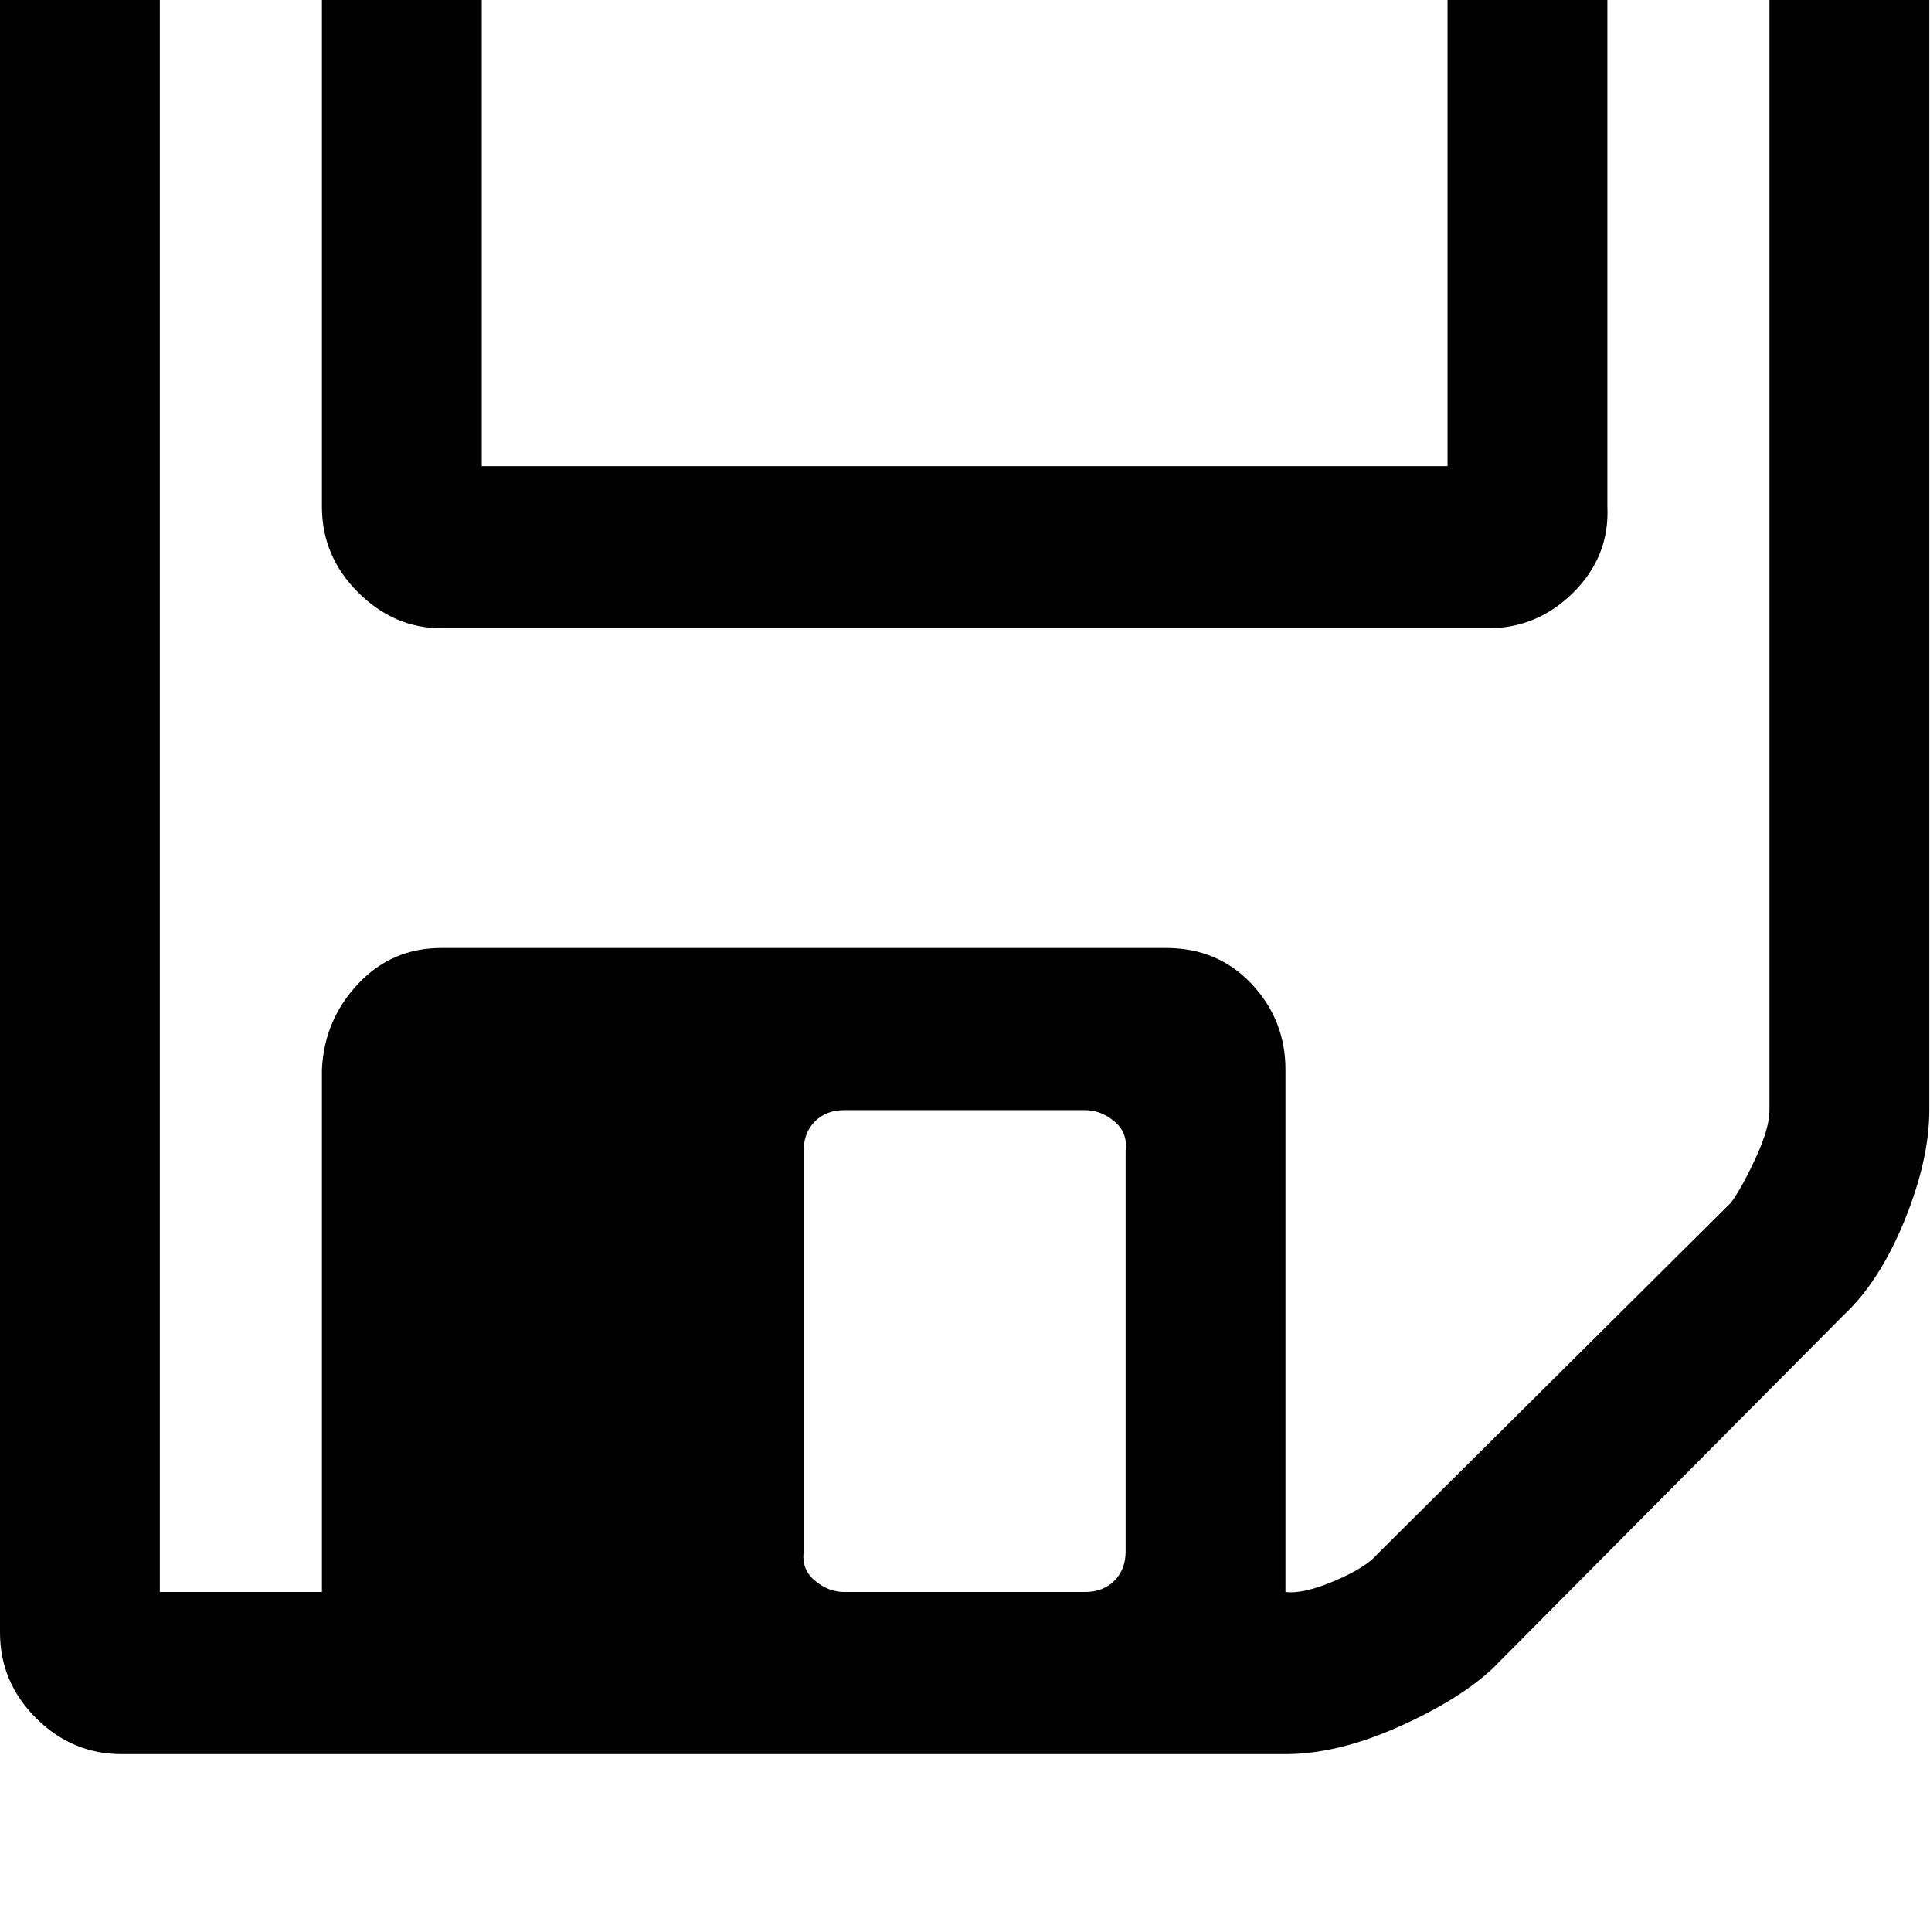
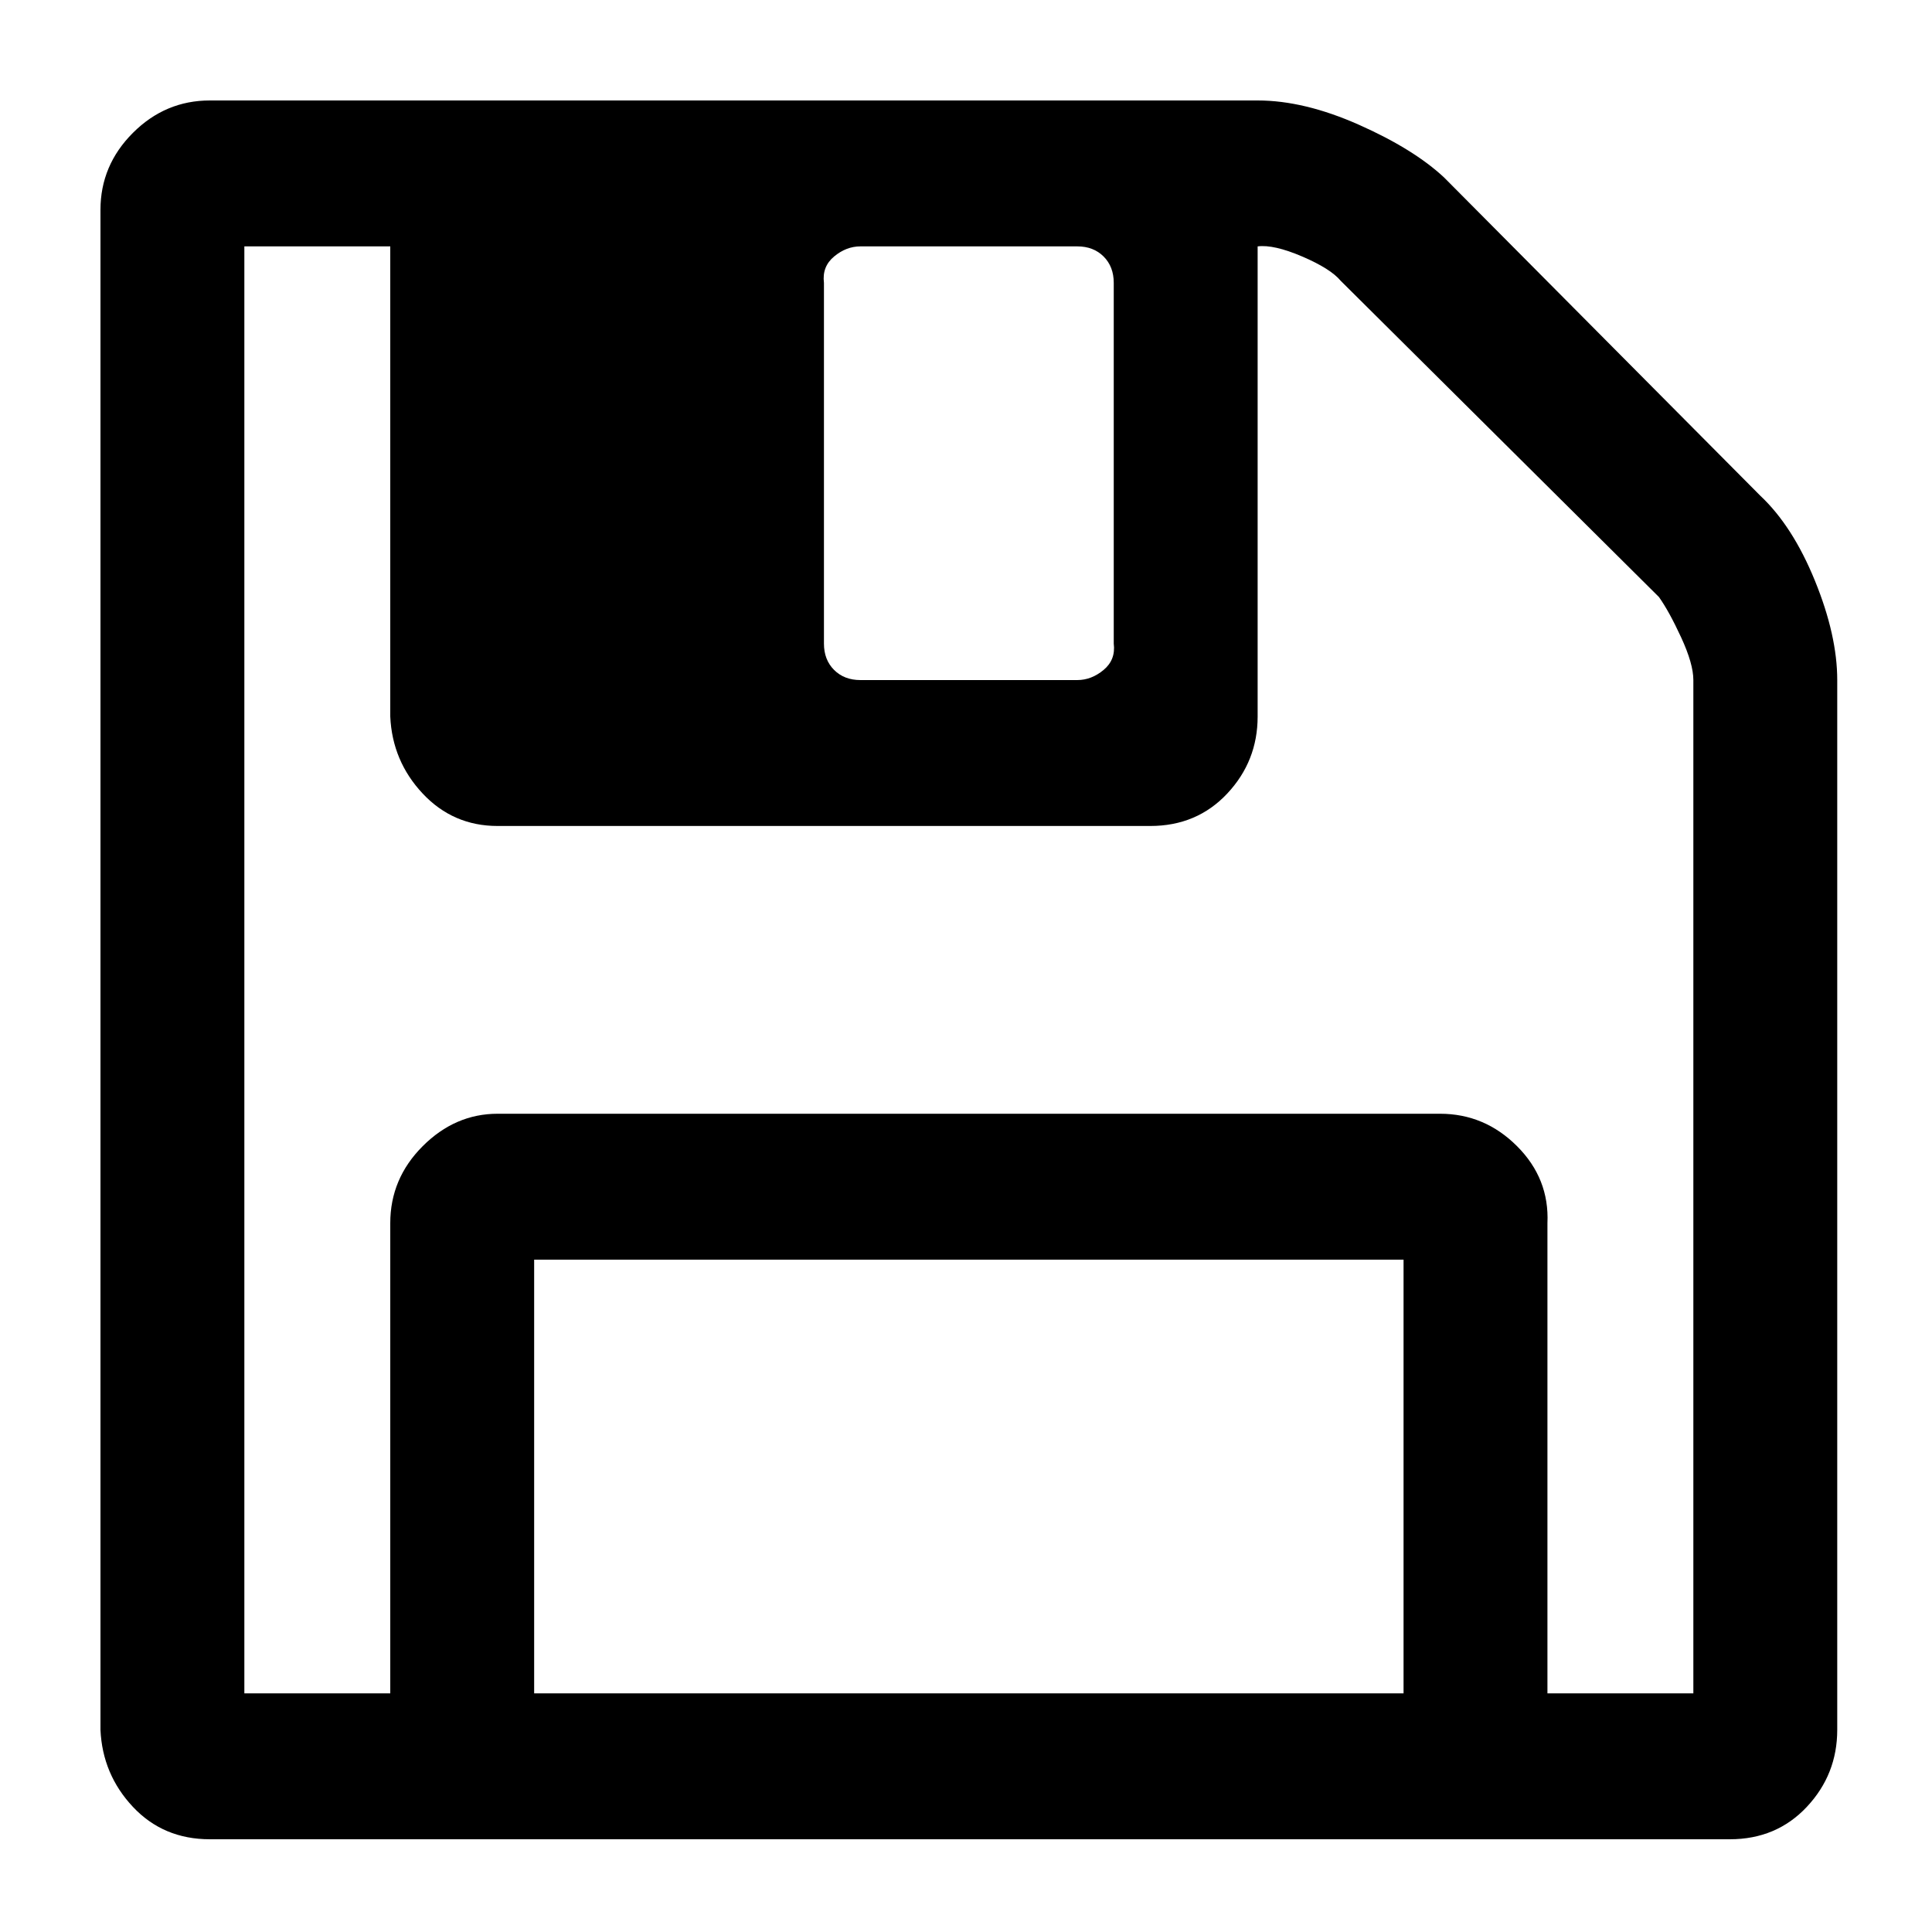
- <svg xmlns="http://www.w3.org/2000/svg" version="1.1" xml:space="preserve">
-   <path d="M214-7h429v214h-429v-214z m500 0h72v500q0 8-6 21t-11 20l-157 156q-5 6-19 12t-22 5v-232q0-22-15-38t-38-16h-322q-22 0-37 16t-16 38v232h-72v-714h72v232q0 22 16 38t37 16h465q22 0 38-16t15-38v-232z m-214 518v178q0 8-5 13t-13 5h-107q-7 0-13-5t-5-13v-178q0-8 5-13t13-5h107q7 0 13 5t5 13z m357-18v-518q0-22-15-38t-38-16h-750q-23 0-38 16t-16 38v750q0 22 16 38t38 16h517q23 0 50-12t42-26l156-157q16-15 27-42t11-49z" />
+ <svg xmlns="http://www.w3.org/2000/svg" version="1.1" id="Capa_1" x="0px" y="0px" width="500px" height="500px" viewBox="0 0 500 500" enable-background="new 0 0 500 500" xml:space="preserve">
+   <path d="M138.238,438.237h225V326h-225V438.237z M400.476,438.237h37.762V176c0-2.797-1.049-6.469-3.146-11.014  c-2.098-4.546-4.021-8.042-5.77-10.49l-82.343-81.817c-1.748-2.099-5.069-4.196-9.965-6.294c-4.895-2.098-8.741-2.973-11.538-2.622  V185.44c0,7.692-2.622,14.336-7.867,19.931c-5.245,5.594-11.889,8.392-19.93,8.392H128.797c-7.692,0-14.161-2.798-19.406-8.392  c-5.245-5.595-8.042-12.238-8.392-19.931V63.763H63.238v374.475H101V316.56c0-7.692,2.797-14.336,8.392-19.931  c5.594-5.594,12.063-8.392,19.406-8.392h243.881c7.692,0,14.335,2.798,19.93,8.392c5.595,5.595,8.217,12.238,7.867,19.931V438.237z   M288.237,166.56V73.203c0-2.797-0.874-5.07-2.622-6.818s-4.021-2.622-6.818-2.622h-56.119c-2.448,0-4.72,0.874-6.818,2.622  c-2.098,1.748-2.973,4.021-2.623,6.818v93.356c0,2.797,0.875,5.07,2.623,6.818s4.021,2.622,6.818,2.622h56.119  c2.448,0,4.721-0.874,6.818-2.622S288.588,169.356,288.237,166.56z M475.476,176v271.679c0,7.691-2.622,14.336-7.867,19.93  S455.72,476,447.679,476H54.322c-8.042,0-14.686-2.798-19.93-8.392S26.35,455.37,26,447.679V54.321  c0-7.692,2.797-14.335,8.392-19.93S46.629,26,54.322,26h271.154c8.042,0,16.783,2.098,26.224,6.294  c9.44,4.195,16.783,8.741,22.028,13.636l81.818,82.343c5.594,5.245,10.314,12.588,14.16,22.028  C473.553,159.741,475.476,168.308,475.476,176z" />
</svg>
